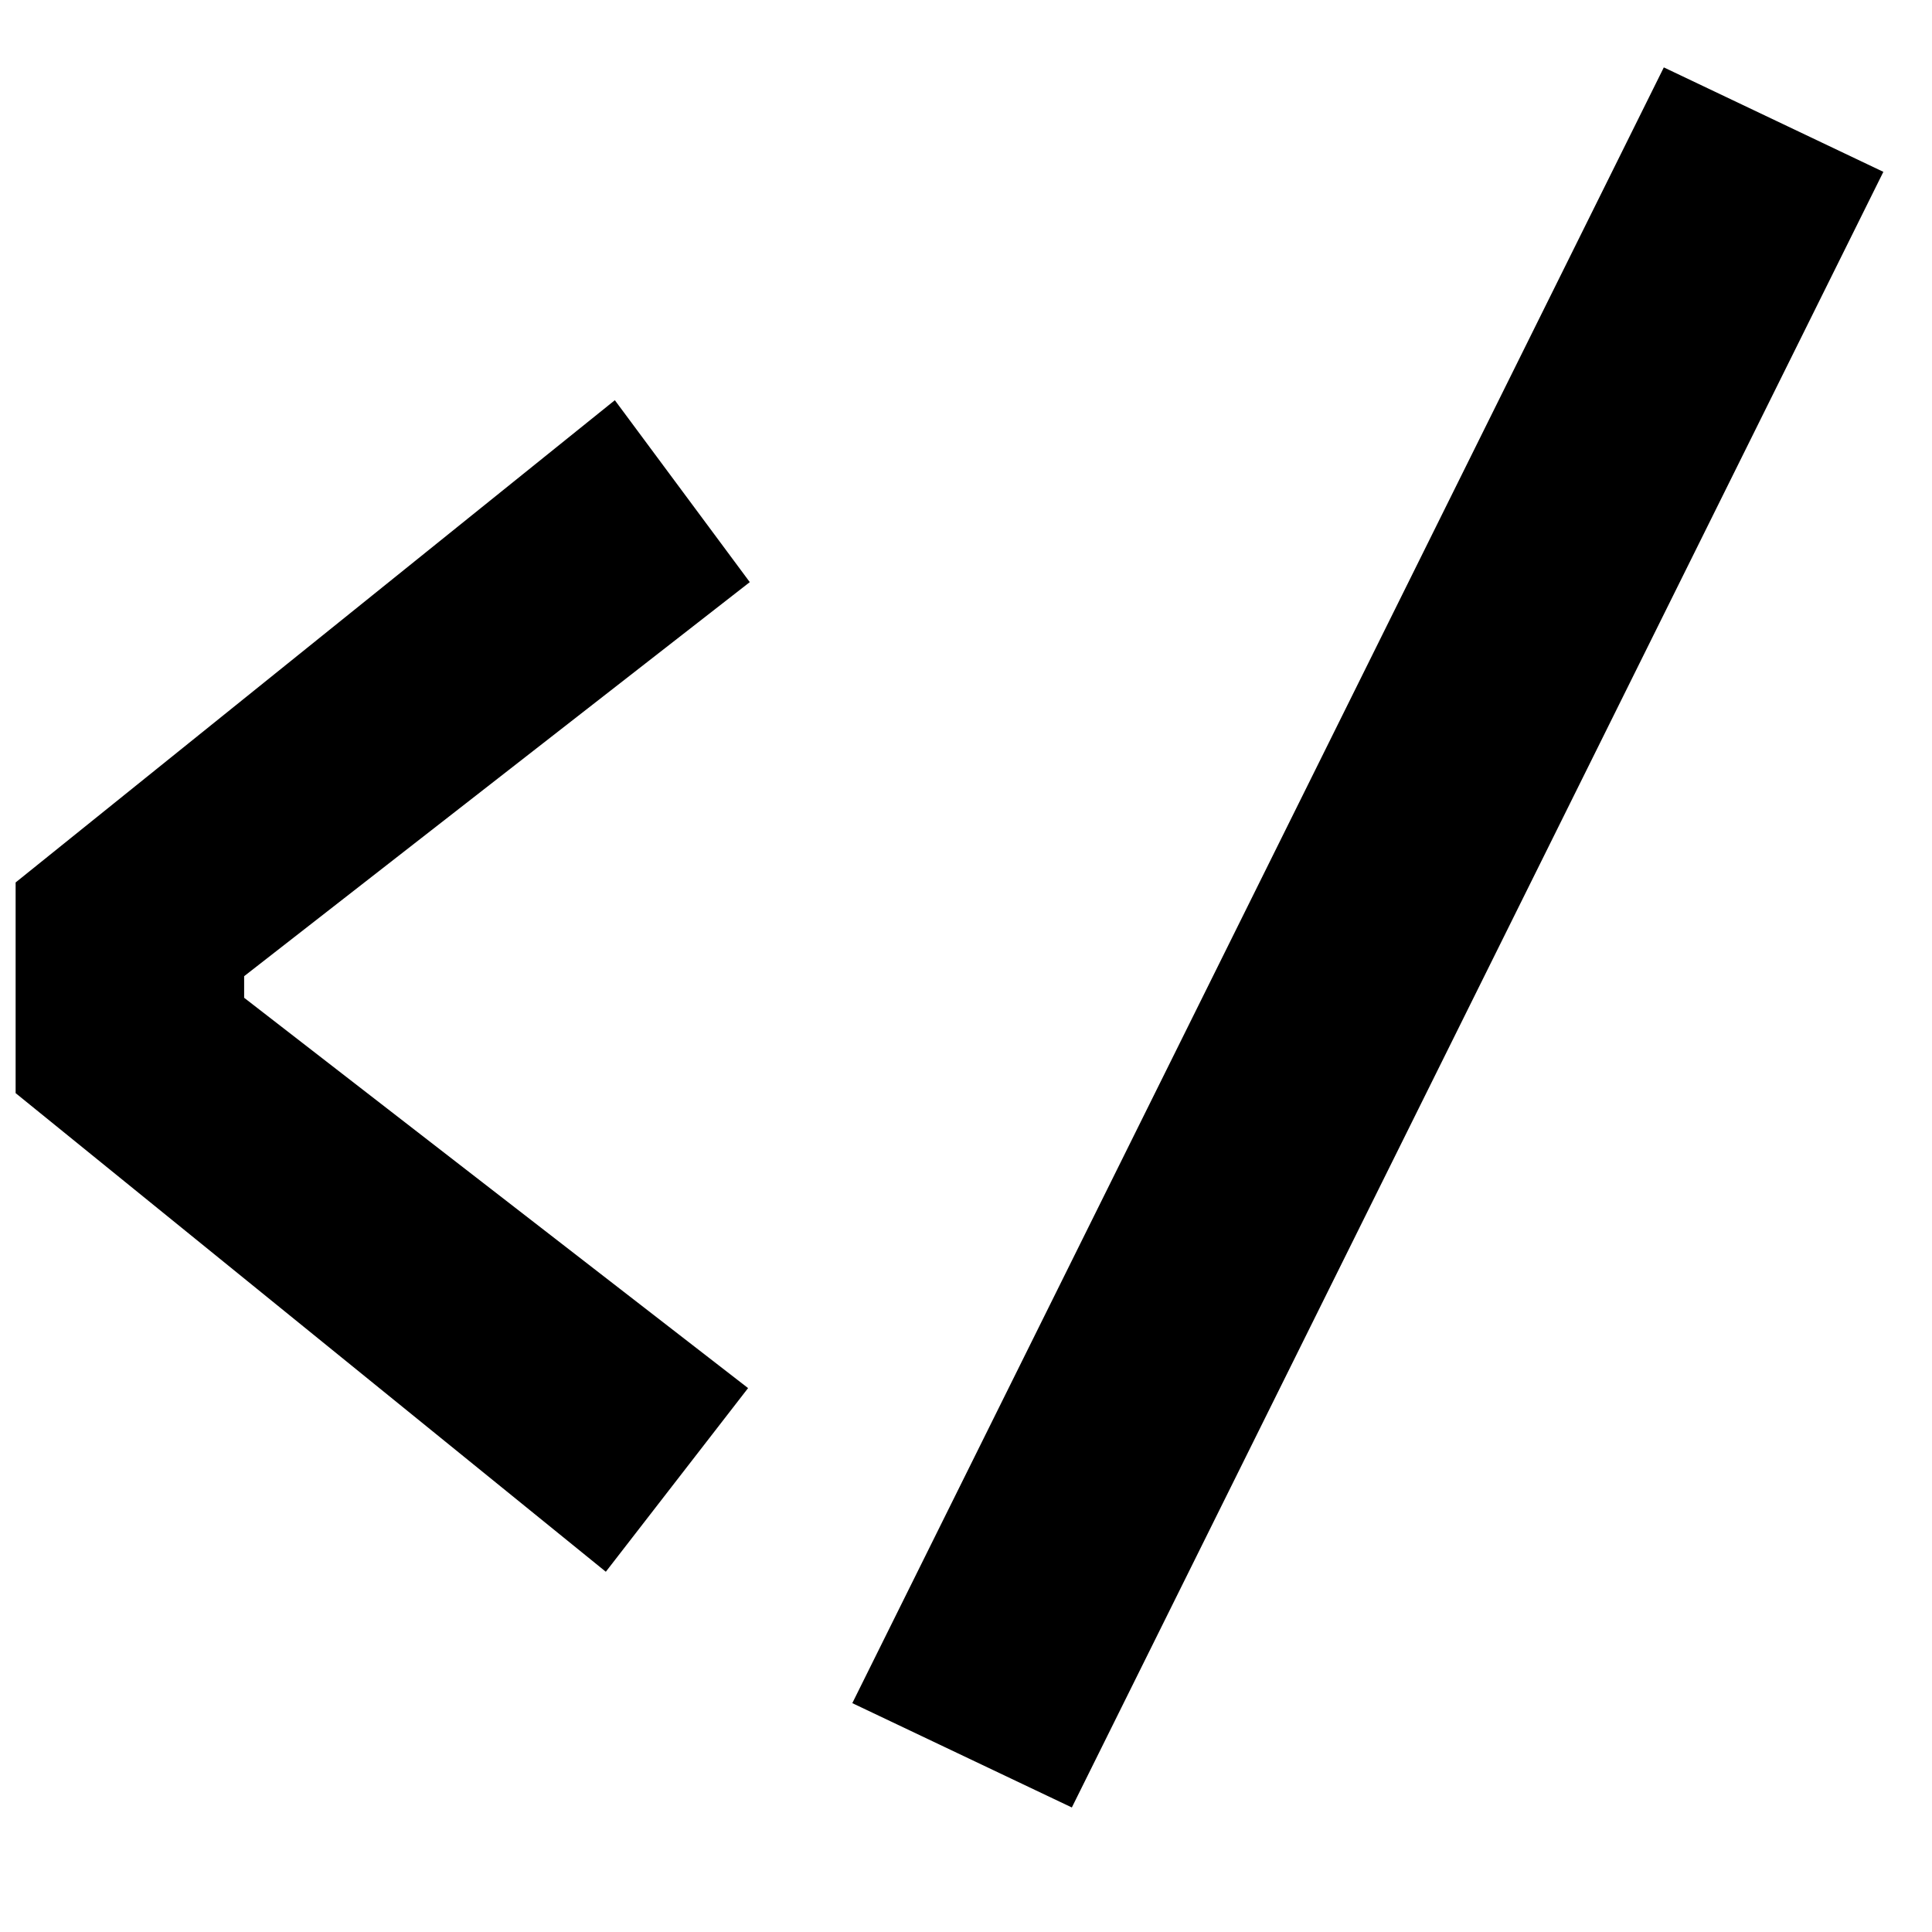
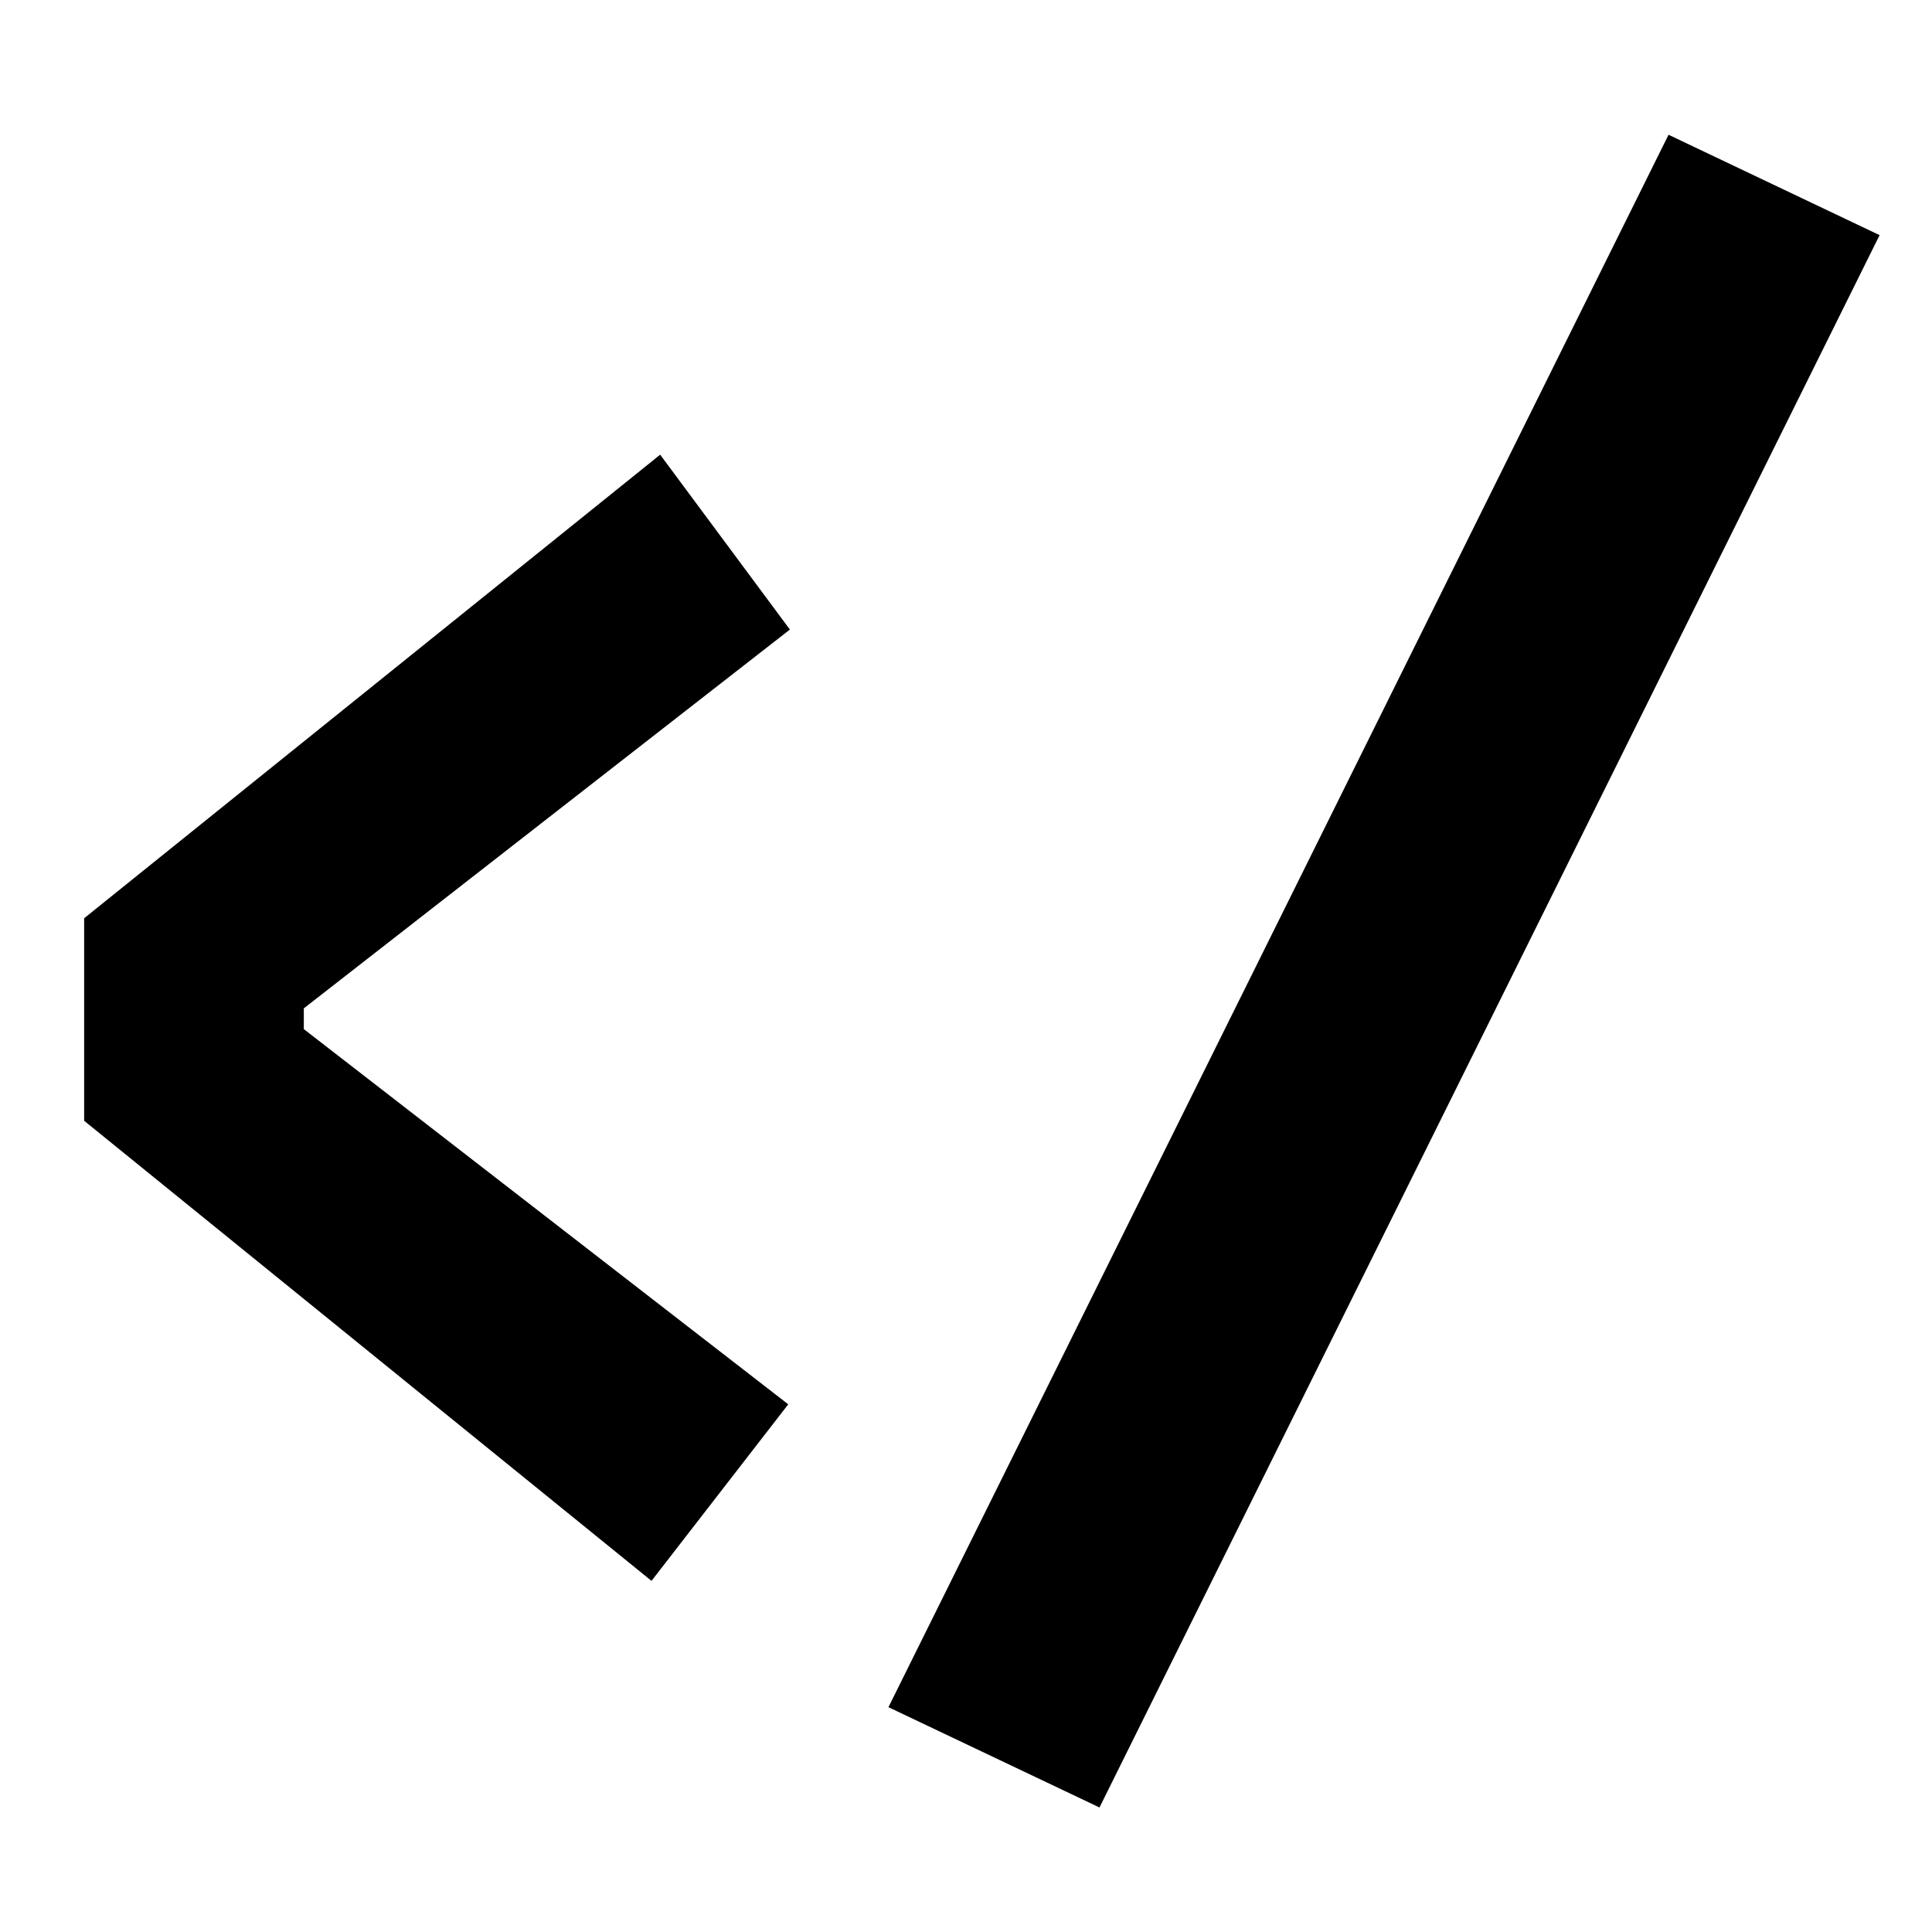
- <svg xmlns="http://www.w3.org/2000/svg" clip-rule="evenodd" fill-rule="evenodd" stroke-linejoin="round" stroke-miterlimit="1.414" viewBox="0 0 512 512">
-   <path d="m225.87 451.35 215.06-433.49 58.18 27.68-215.06 433.46zm-27.17-297.08-134 104.43v5.72l133.55 103.44-37.7 48.67-156.41-126.84v-55.83l158.8-127.8z" fill-rule="nonzero" />
+ <svg xmlns="http://www.w3.org/2000/svg" viewBox="0 0 512 512" fill-rule="evenodd" clip-rule="evenodd" stroke-linejoin="round" stroke-miterlimit="2">
+   <path d="M235.446 452.42L442.182 35.71l55.928 26.608L291.374 479l-55.928-26.58zm-26.118-285.58L80.515 267.226v5.499l128.38 99.436-36.24 46.786-150.356-121.93v-53.67l152.653-122.853 34.376 46.344z" fill-rule="nonzero" />
</svg>
